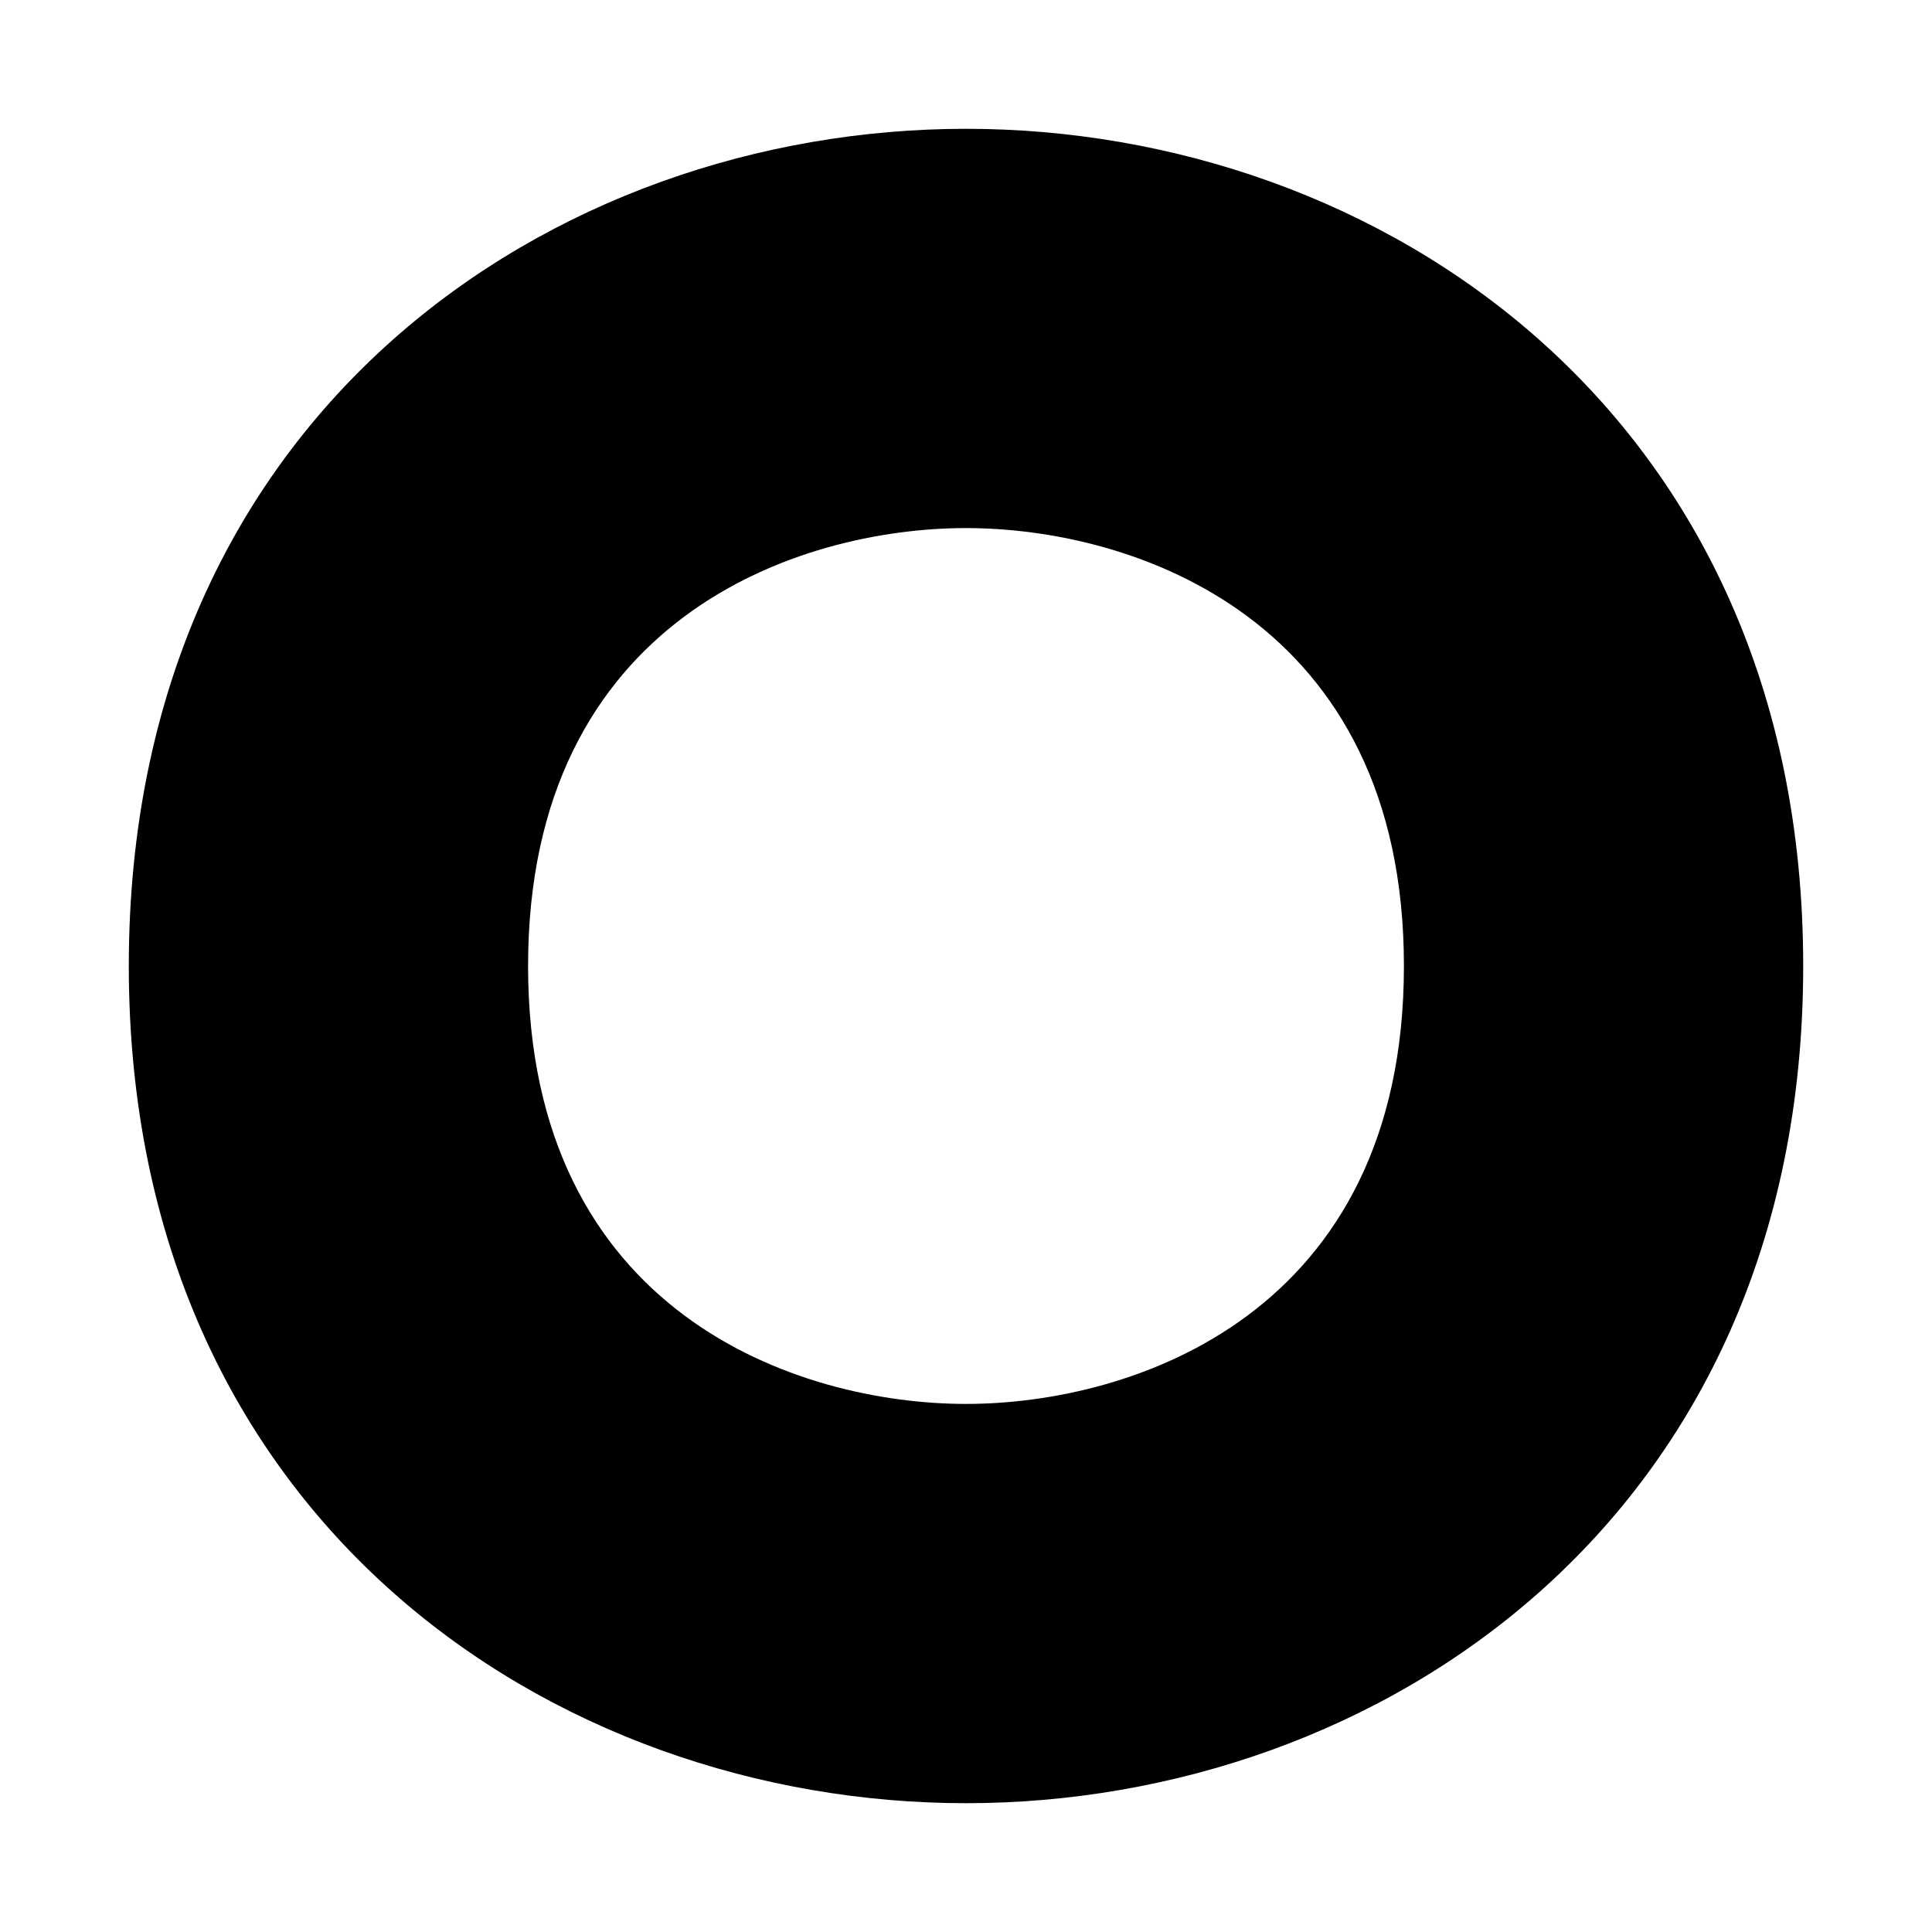
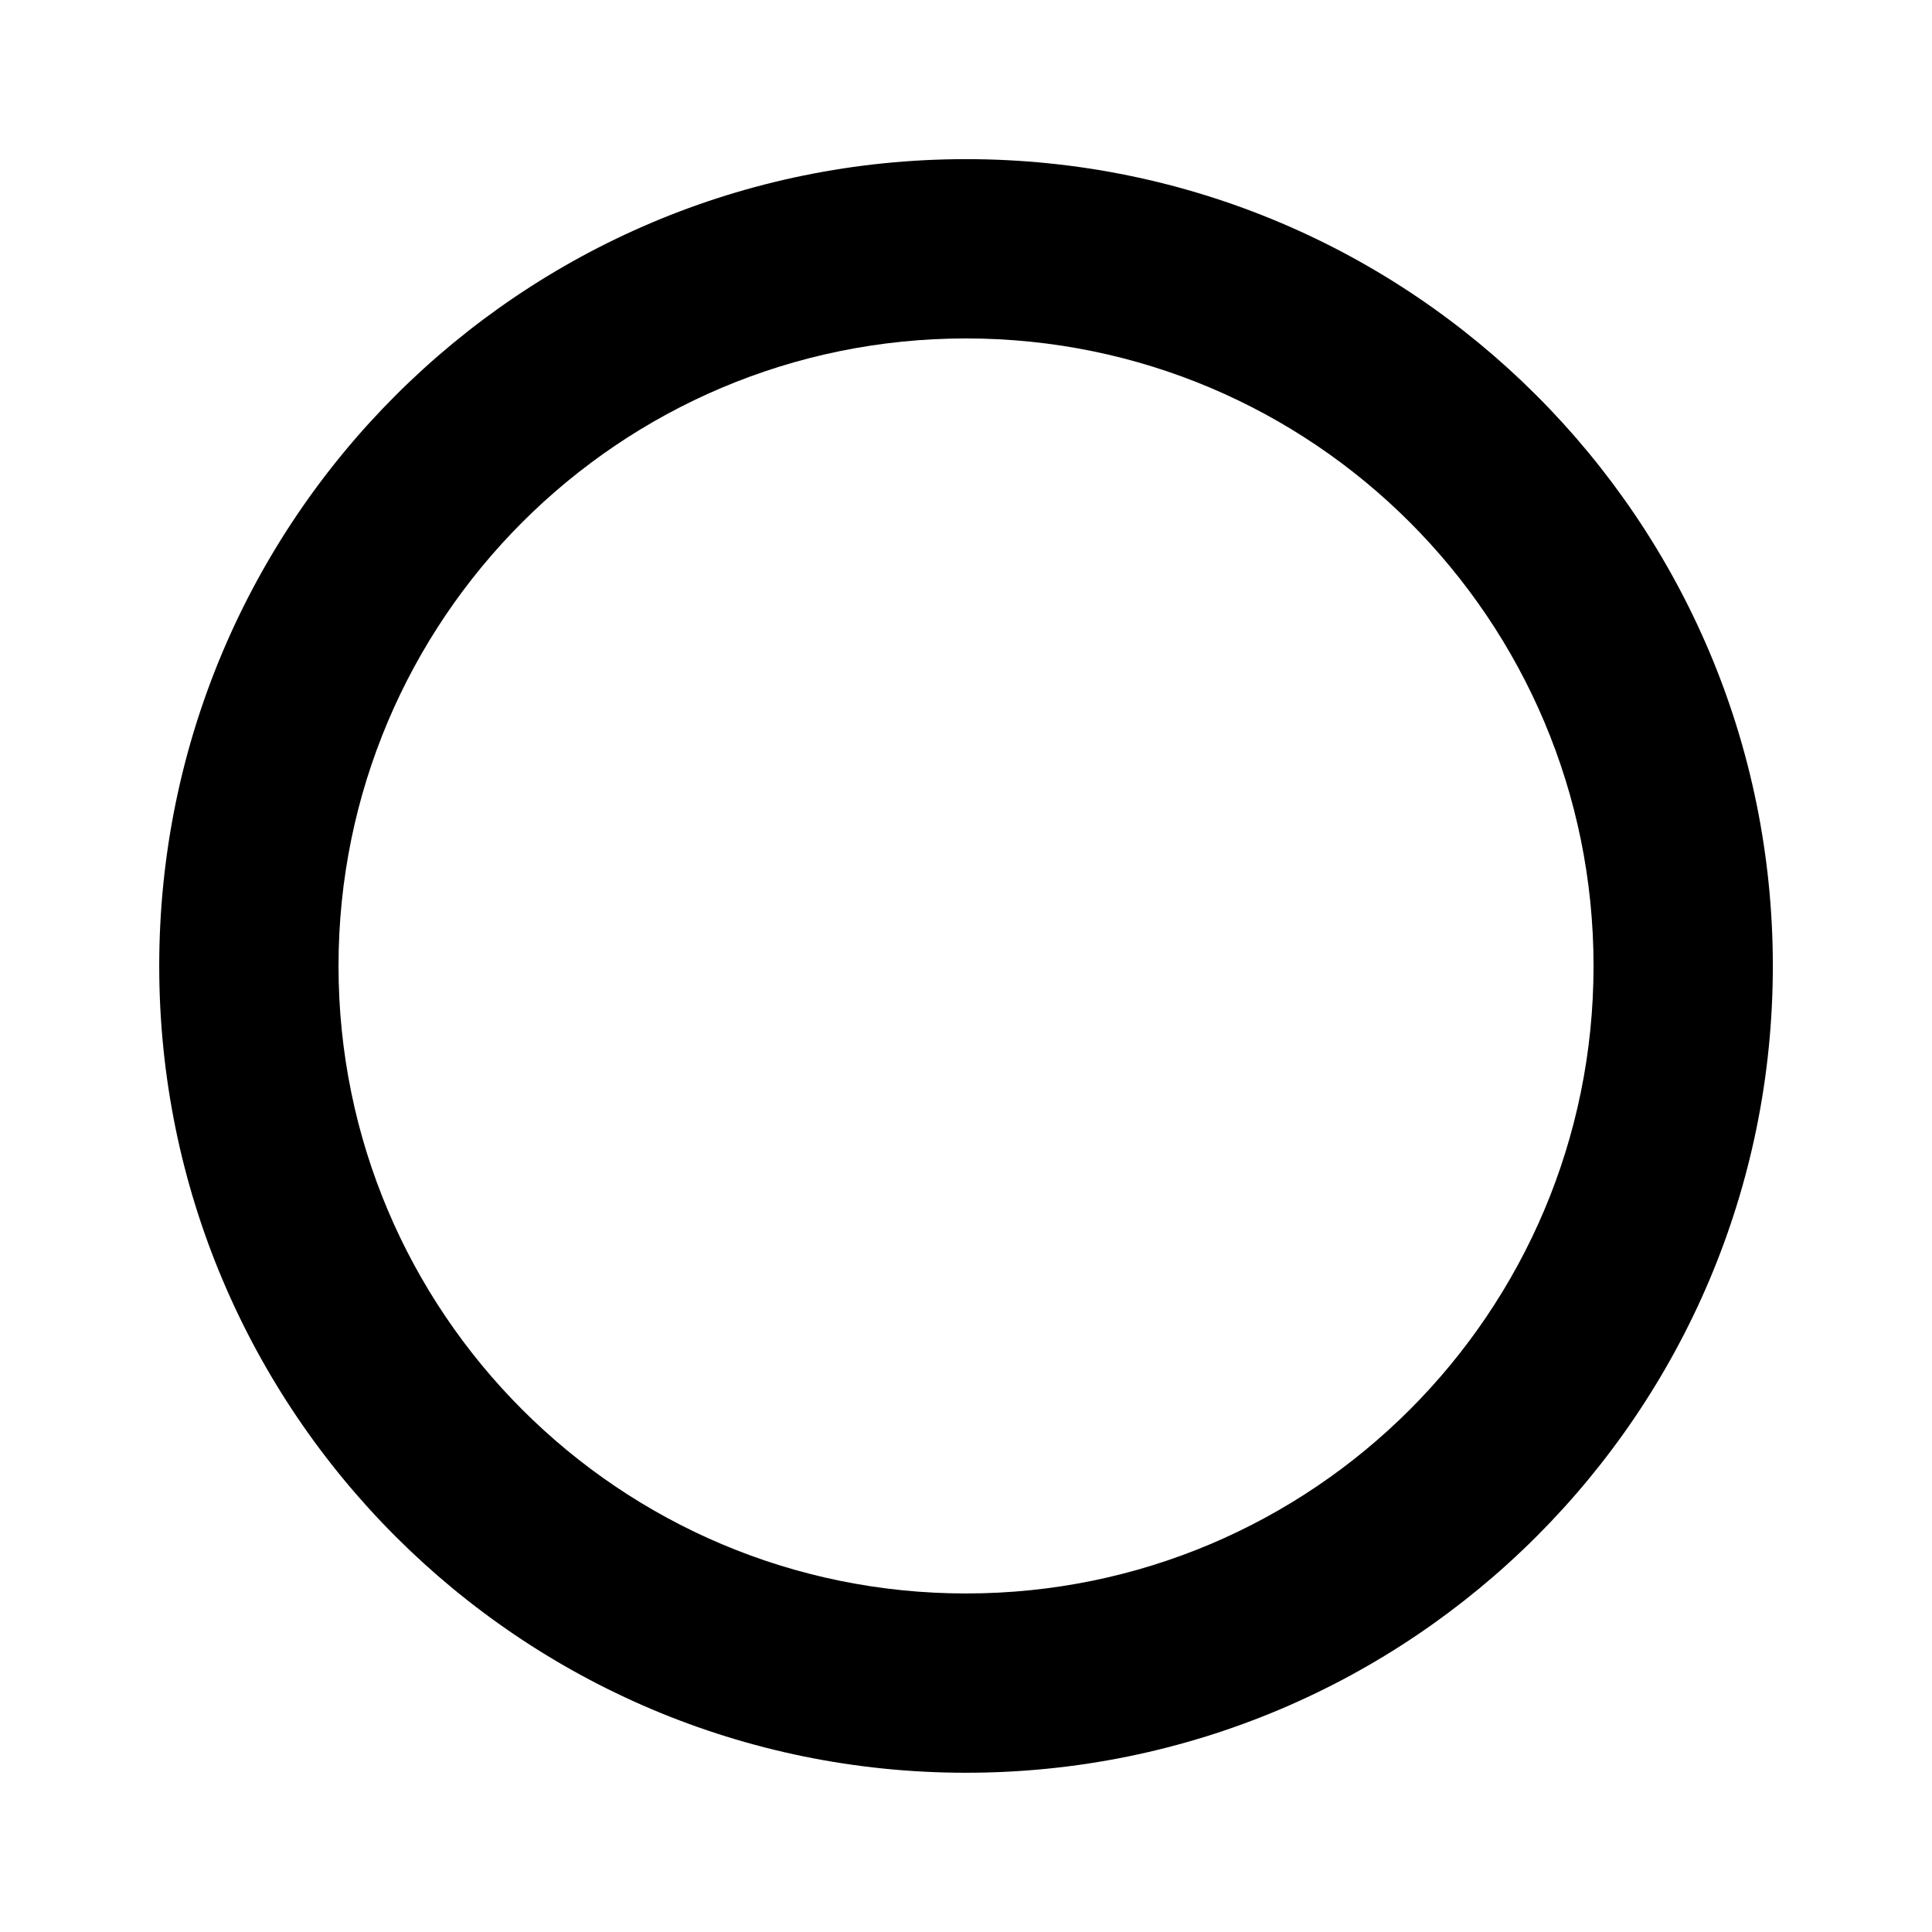
<svg xmlns="http://www.w3.org/2000/svg" version="1.1" id="Layer_1" x="0px" y="0px" viewBox="0 0 15 15" style="enable-background:new 0 0 15 15;" xml:space="preserve">
+   <defs id="defs8" />
  <g id="surface296">
-     <path d="M7.5,14C4.3,14,1,11.8,1,7.5C1,3.2,4.3,1,7.5,1S14,3.2,14,7.5C14,11.8,10.7,14,7.5,14z M7.5,4.1c-1.3,0-3.4,0.7-3.4,3.4   s2.1,3.4,3.4,3.4c1.3,0,3.4-0.7,3.4-3.4S8.8,4.1,7.5,4.1z" />
+     <g id="g829" transform="translate(-10.78576,1.23859)">
+       <path id="path8564-5-6-4" d="m 18.286,-0.003 c 3.46,0 6.264,2.805 6.264,6.264 0,3.46 -2.805,6.264 -6.264,6.264 -3.46,0 -6.264,-2.805 -6.264,-6.264 0,-3.46 2.805,-6.264 6.264,-6.264 z m 0,1.392 c -2.691,0 -4.872,2.181 -4.872,4.872 0,2.691 2.181,4.872 4.872,4.872 2.691,0 4.872,-2.181 4.872,-4.872 0,-2.691 -2.181,-4.872 -4.872,-4.872 z" style="stroke-width:0.835" />
+     </g>
  </g>
</svg>
